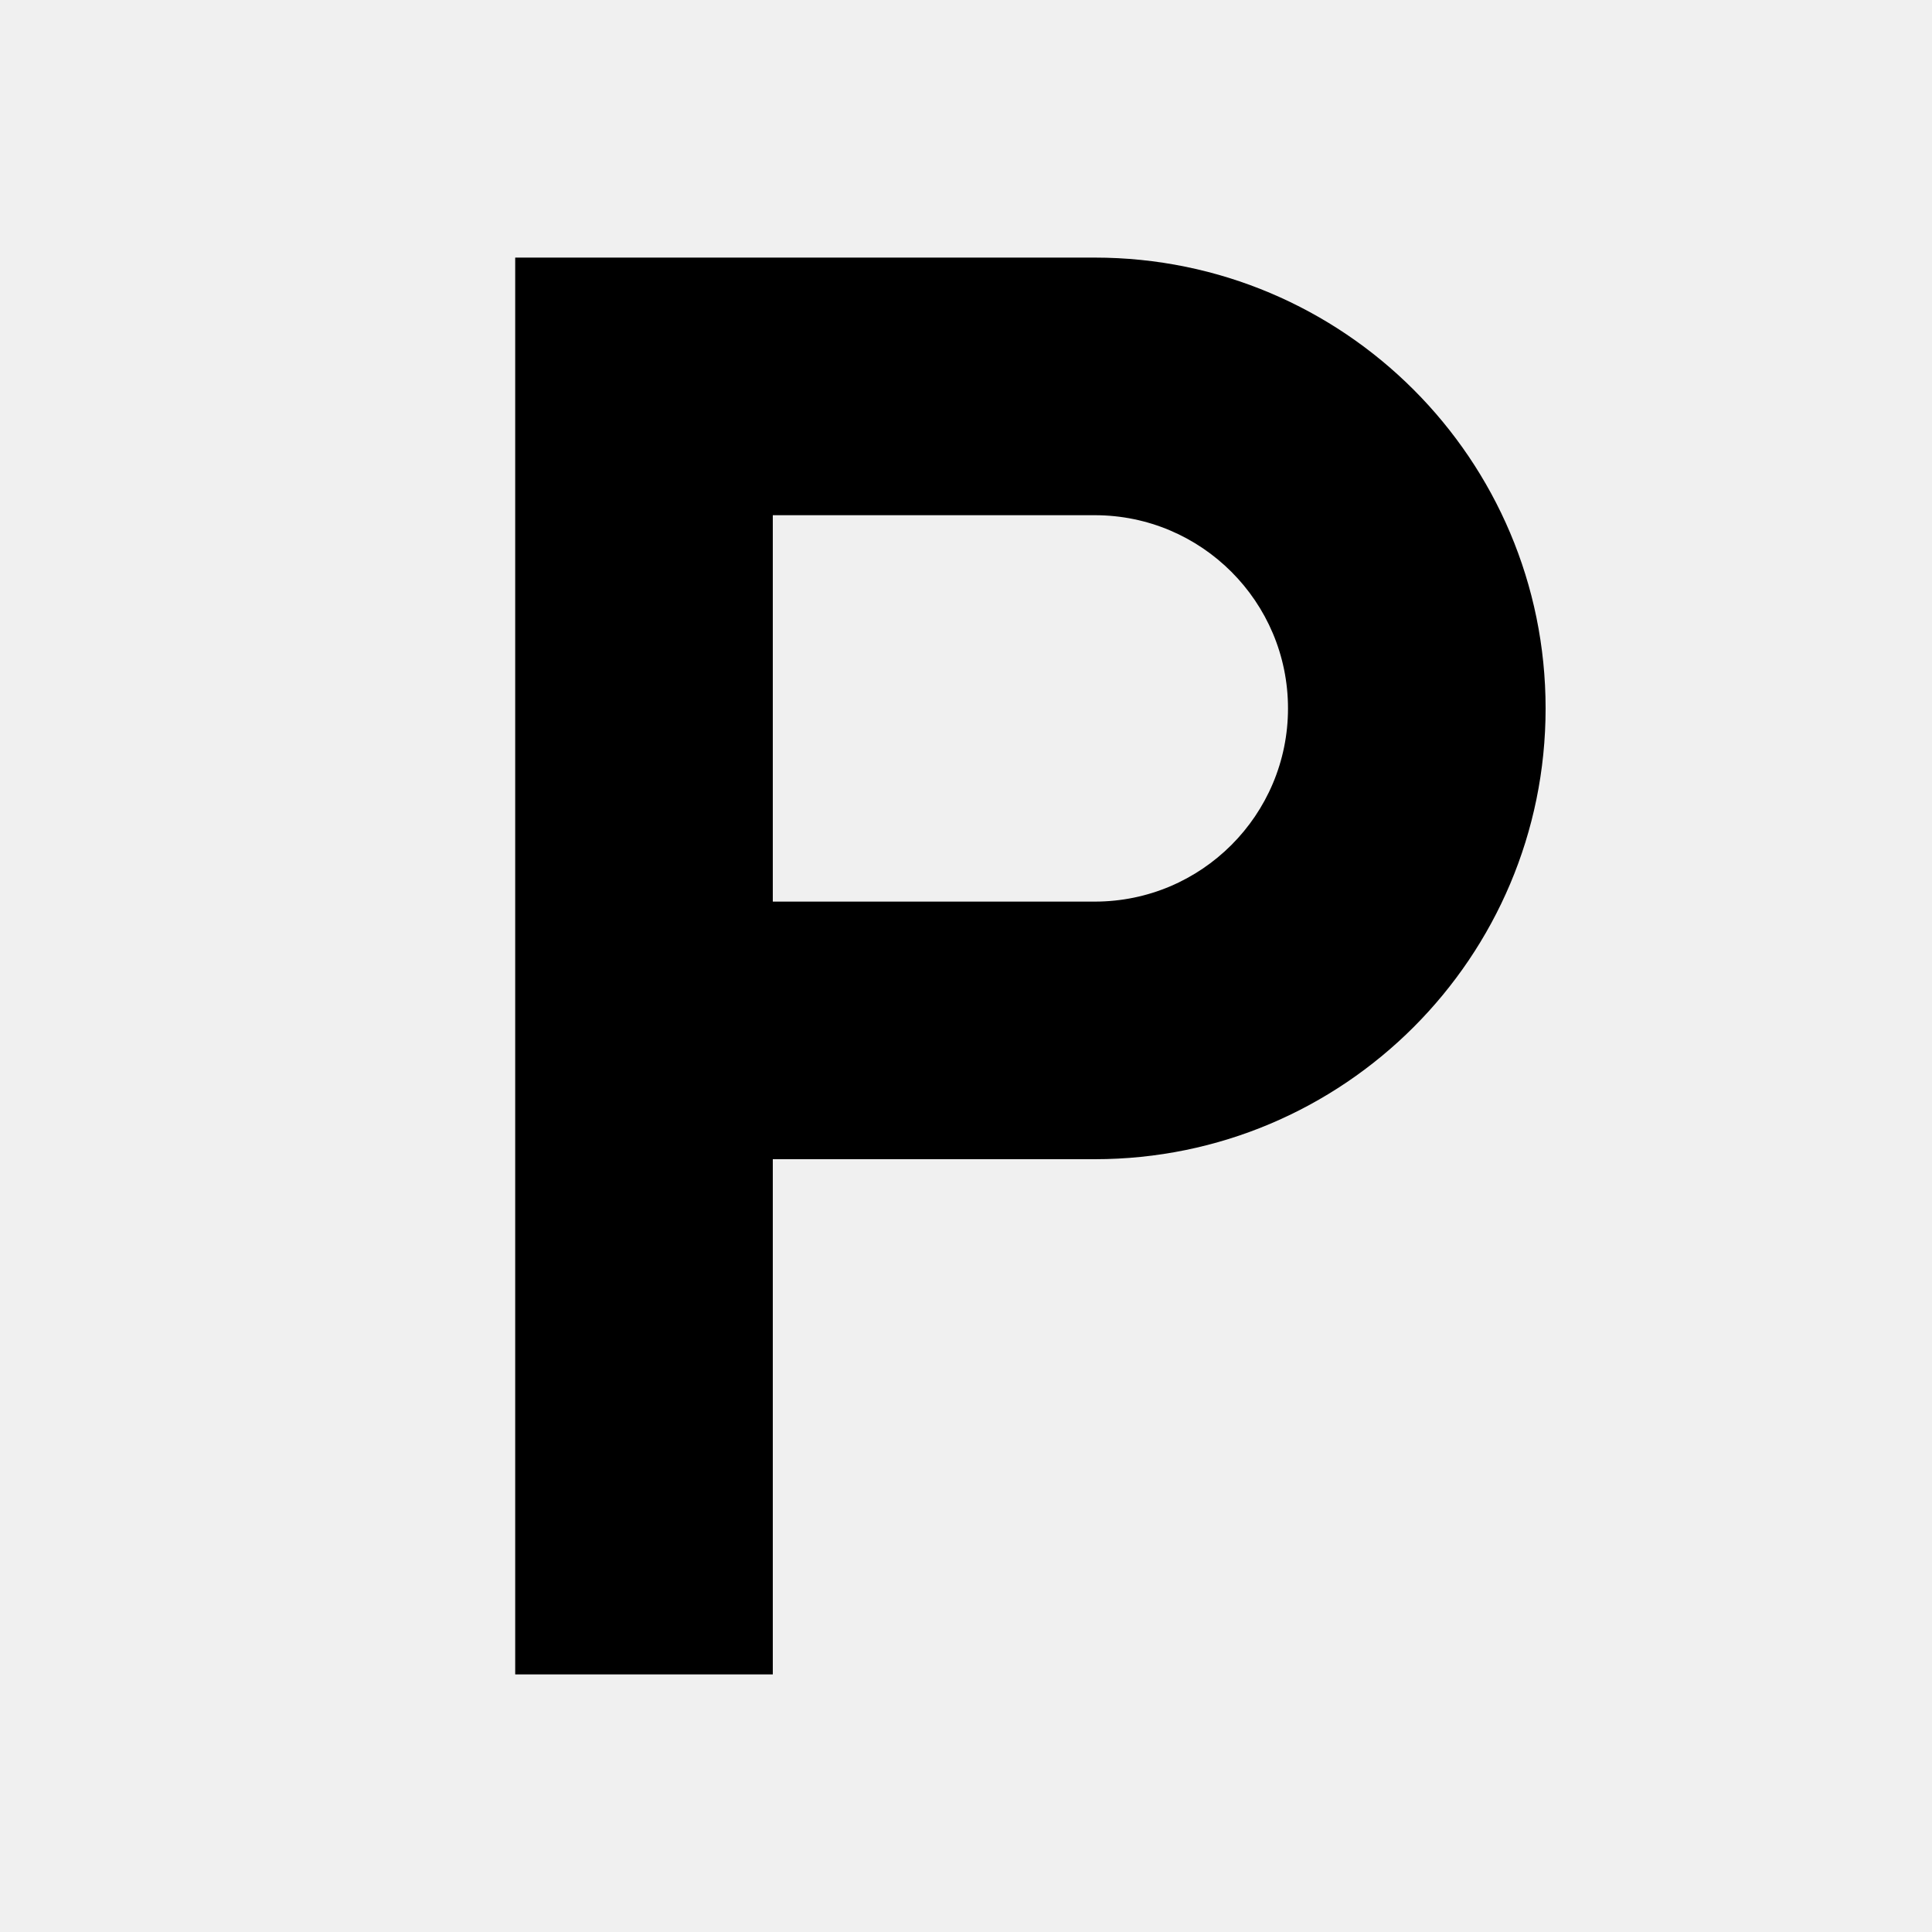
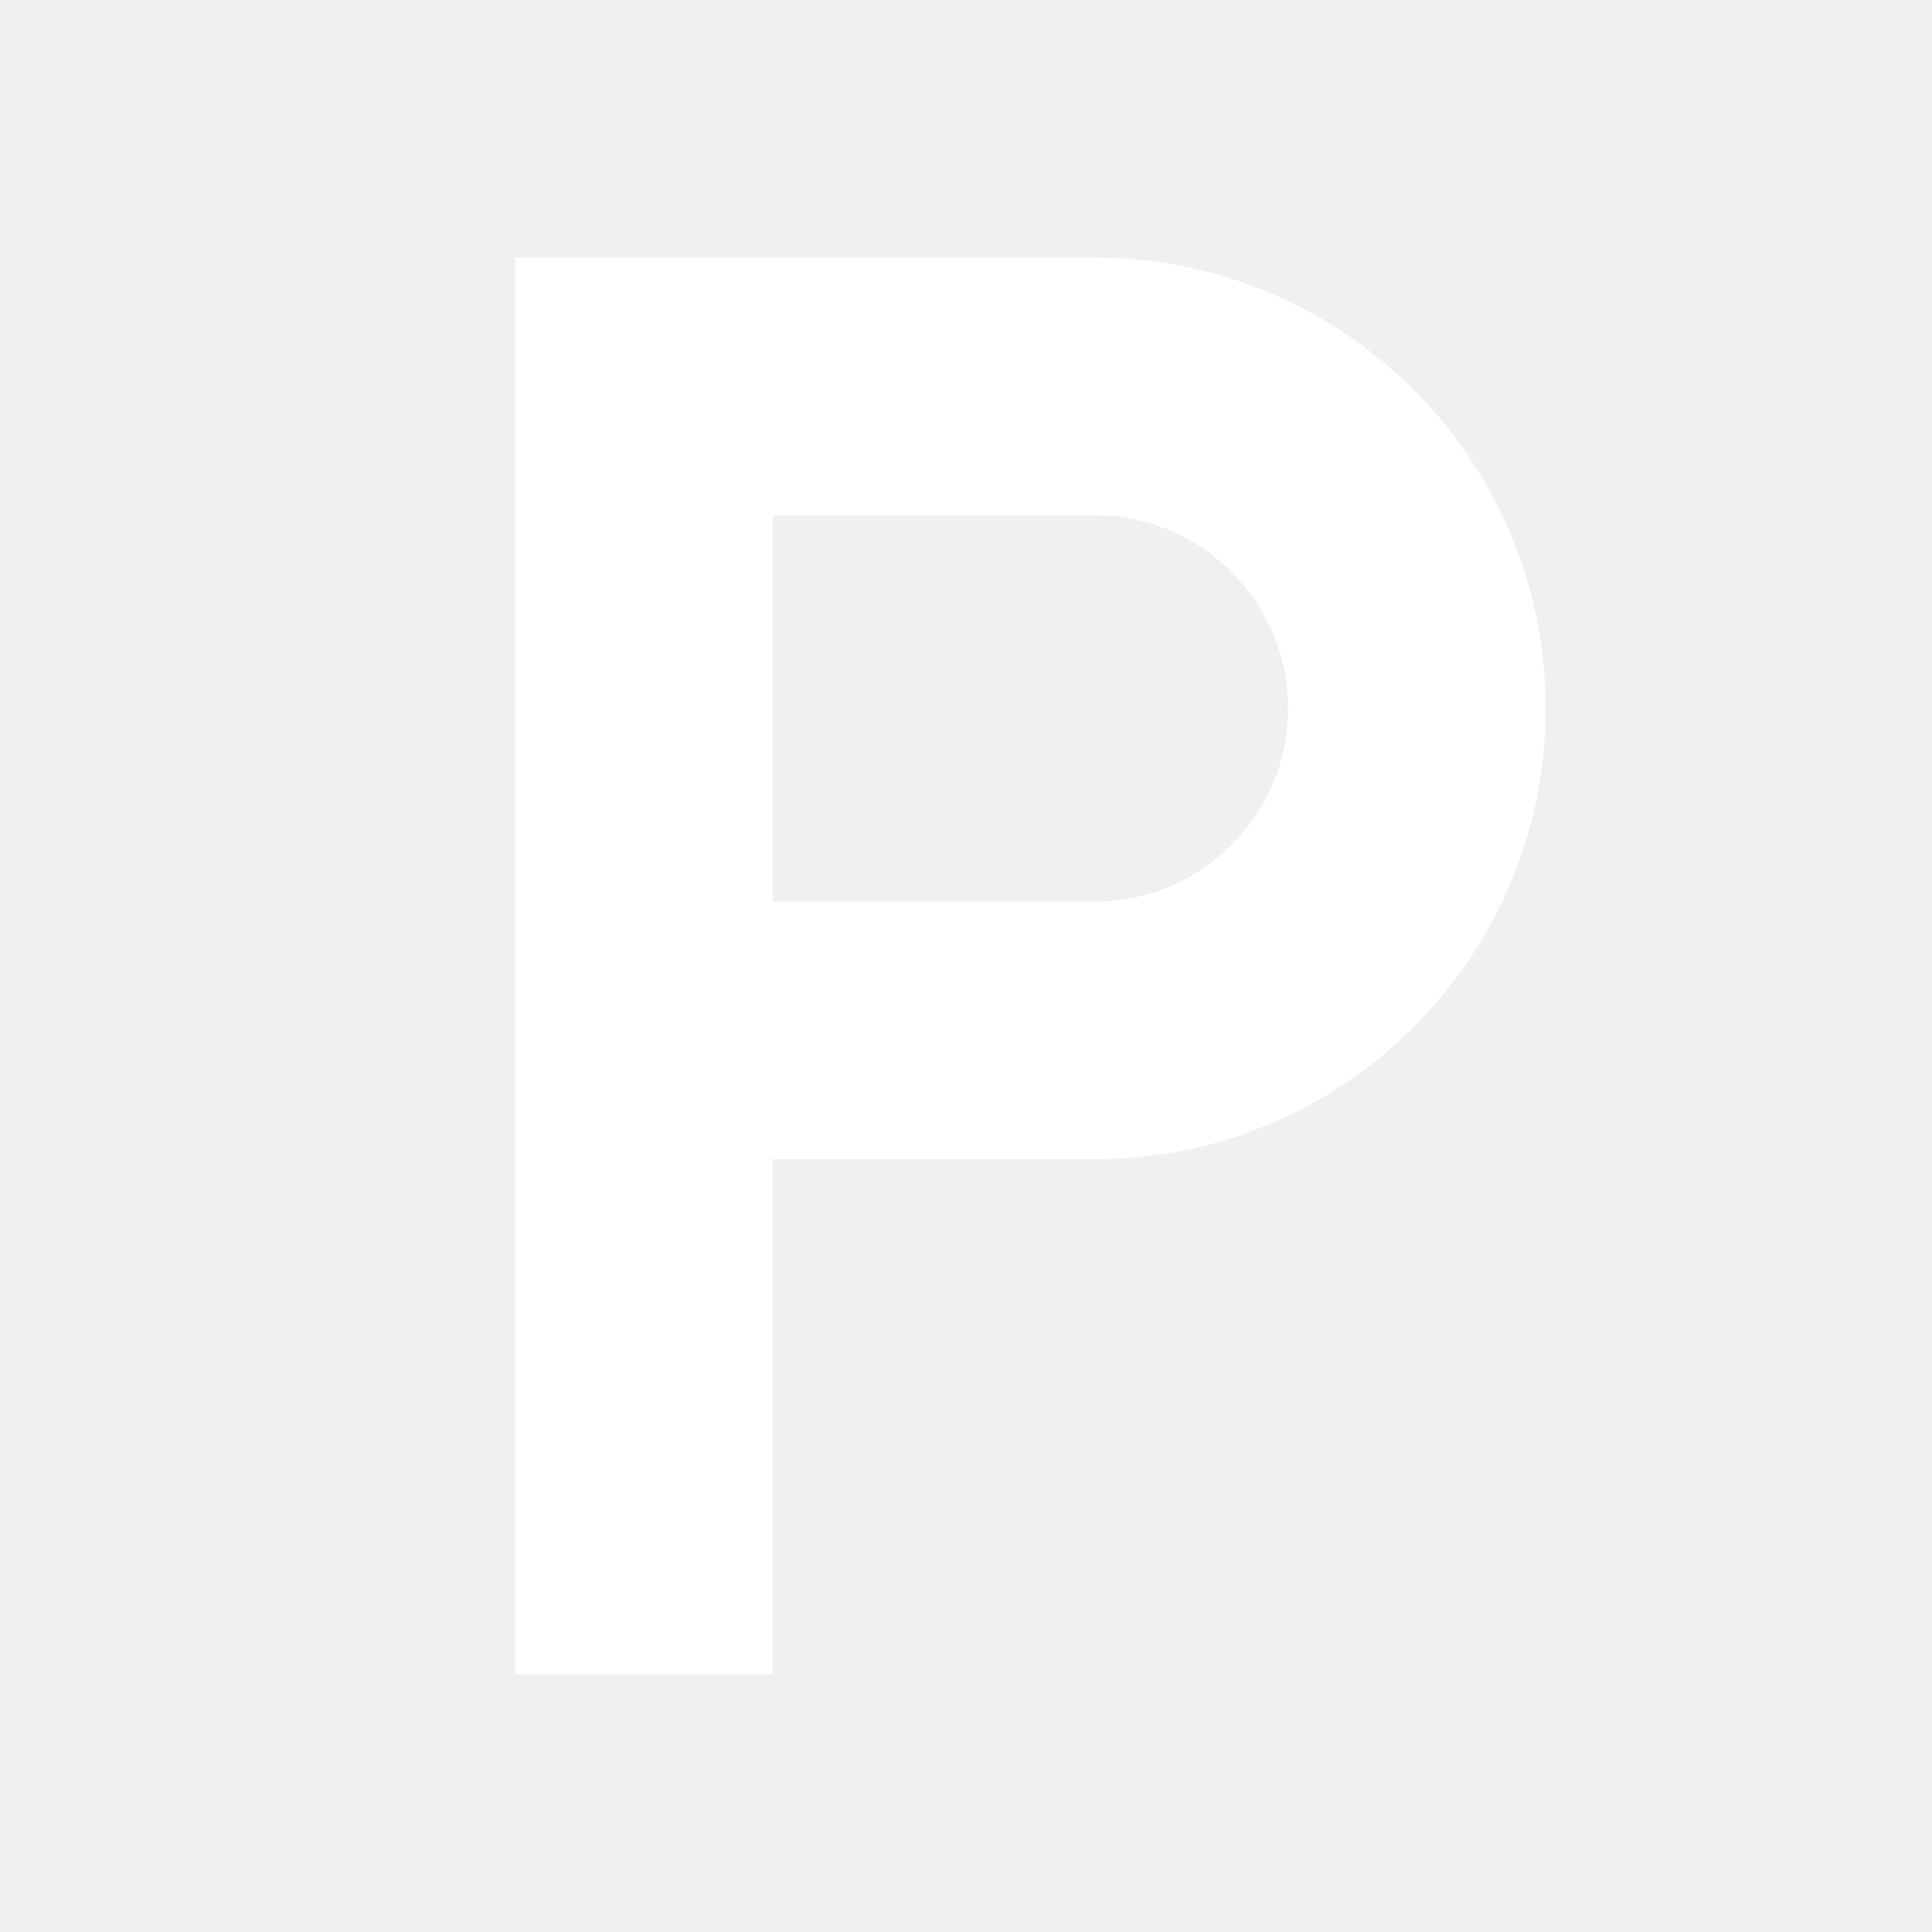
- <svg xmlns="http://www.w3.org/2000/svg" width="15" height="15" viewBox="0 0 15 15" id="parking">
-   <path d="M4 2V13H6V9H8.5C10.433 9 12 7.433 12 5.5C12 3.567 10.433 2 8.5 2H4ZM6 7V4H8.5C9.328 4 10 4.672 10 5.5C10 6.328 9.328 7 8.5 7H6Z" />
+ <svg xmlns="http://www.w3.org/2000/svg" width="24" height="24" viewBox="0 0 24 24" fill="none">
+   <path d="M6.4 3.2V20.8H9.6V14.4H13.6C16.693 14.4 19.2 11.893 19.2 8.8C19.2 5.707 16.693 3.2 13.6 3.2H6.4ZM9.6 11.2V6.4H13.6C14.925 6.4 16 7.475 16 8.8C16 10.126 14.925 11.2 13.6 11.2H9.6Z" fill="white" />
</svg>
